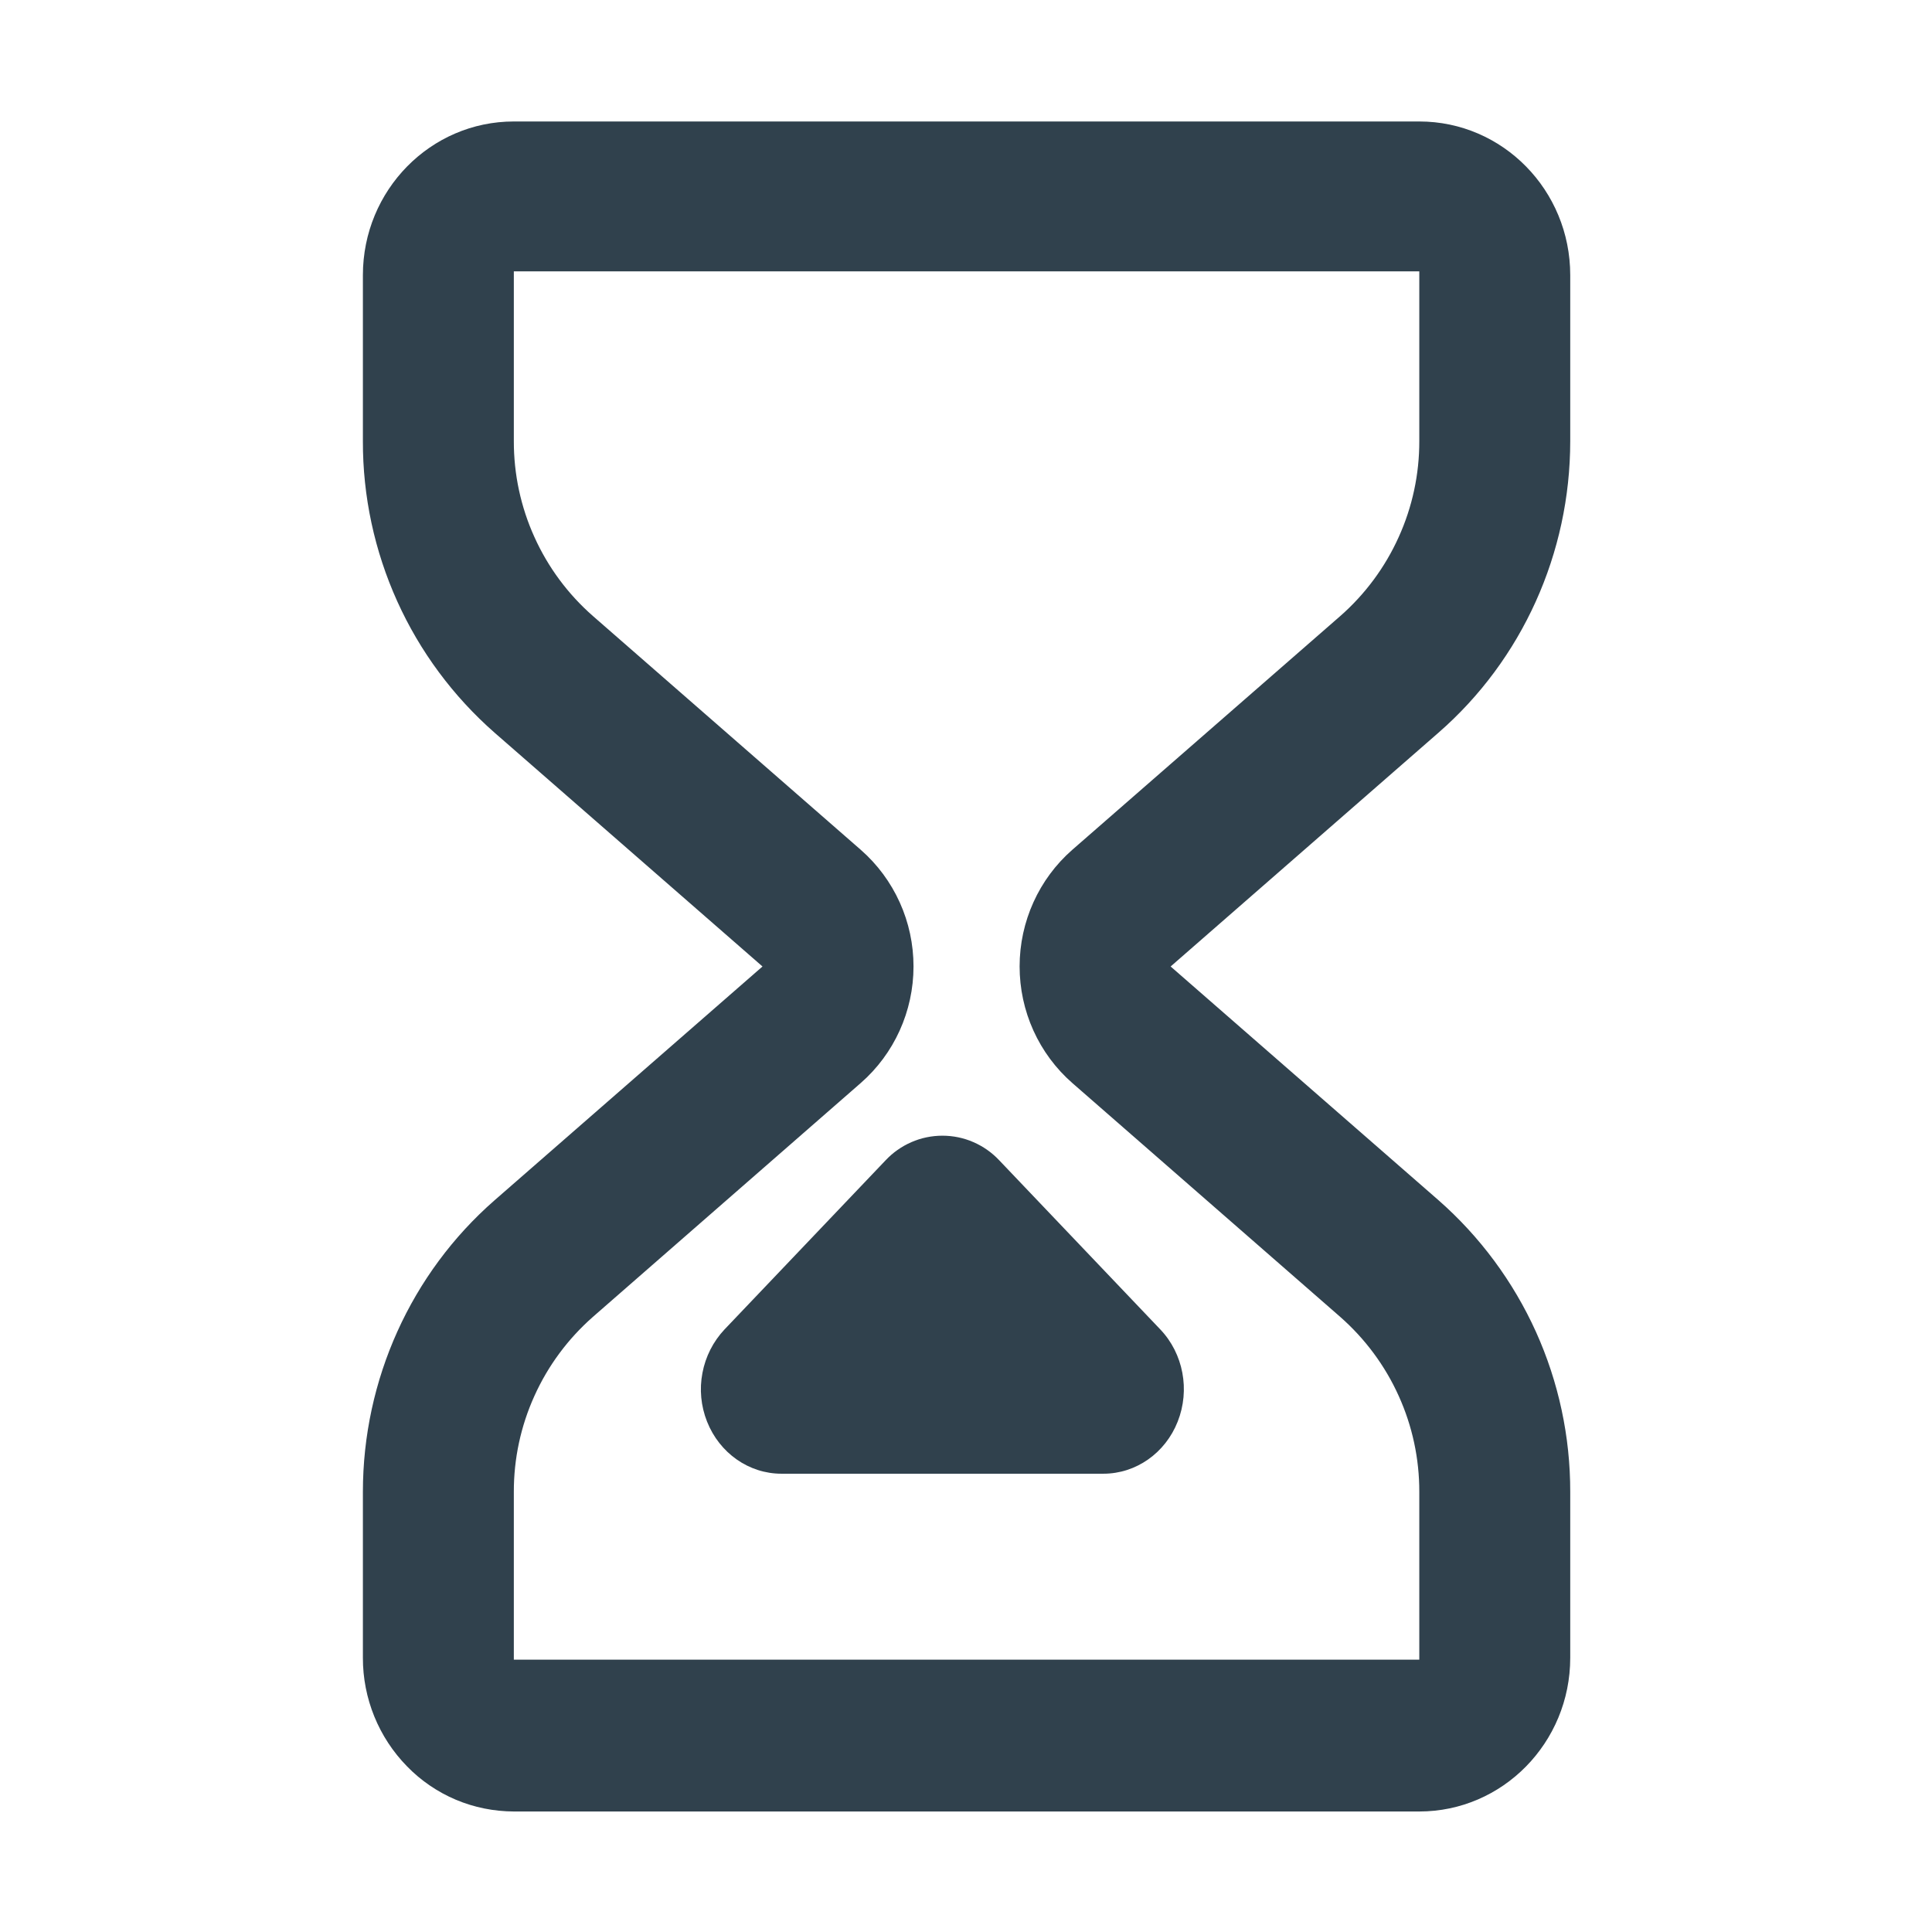
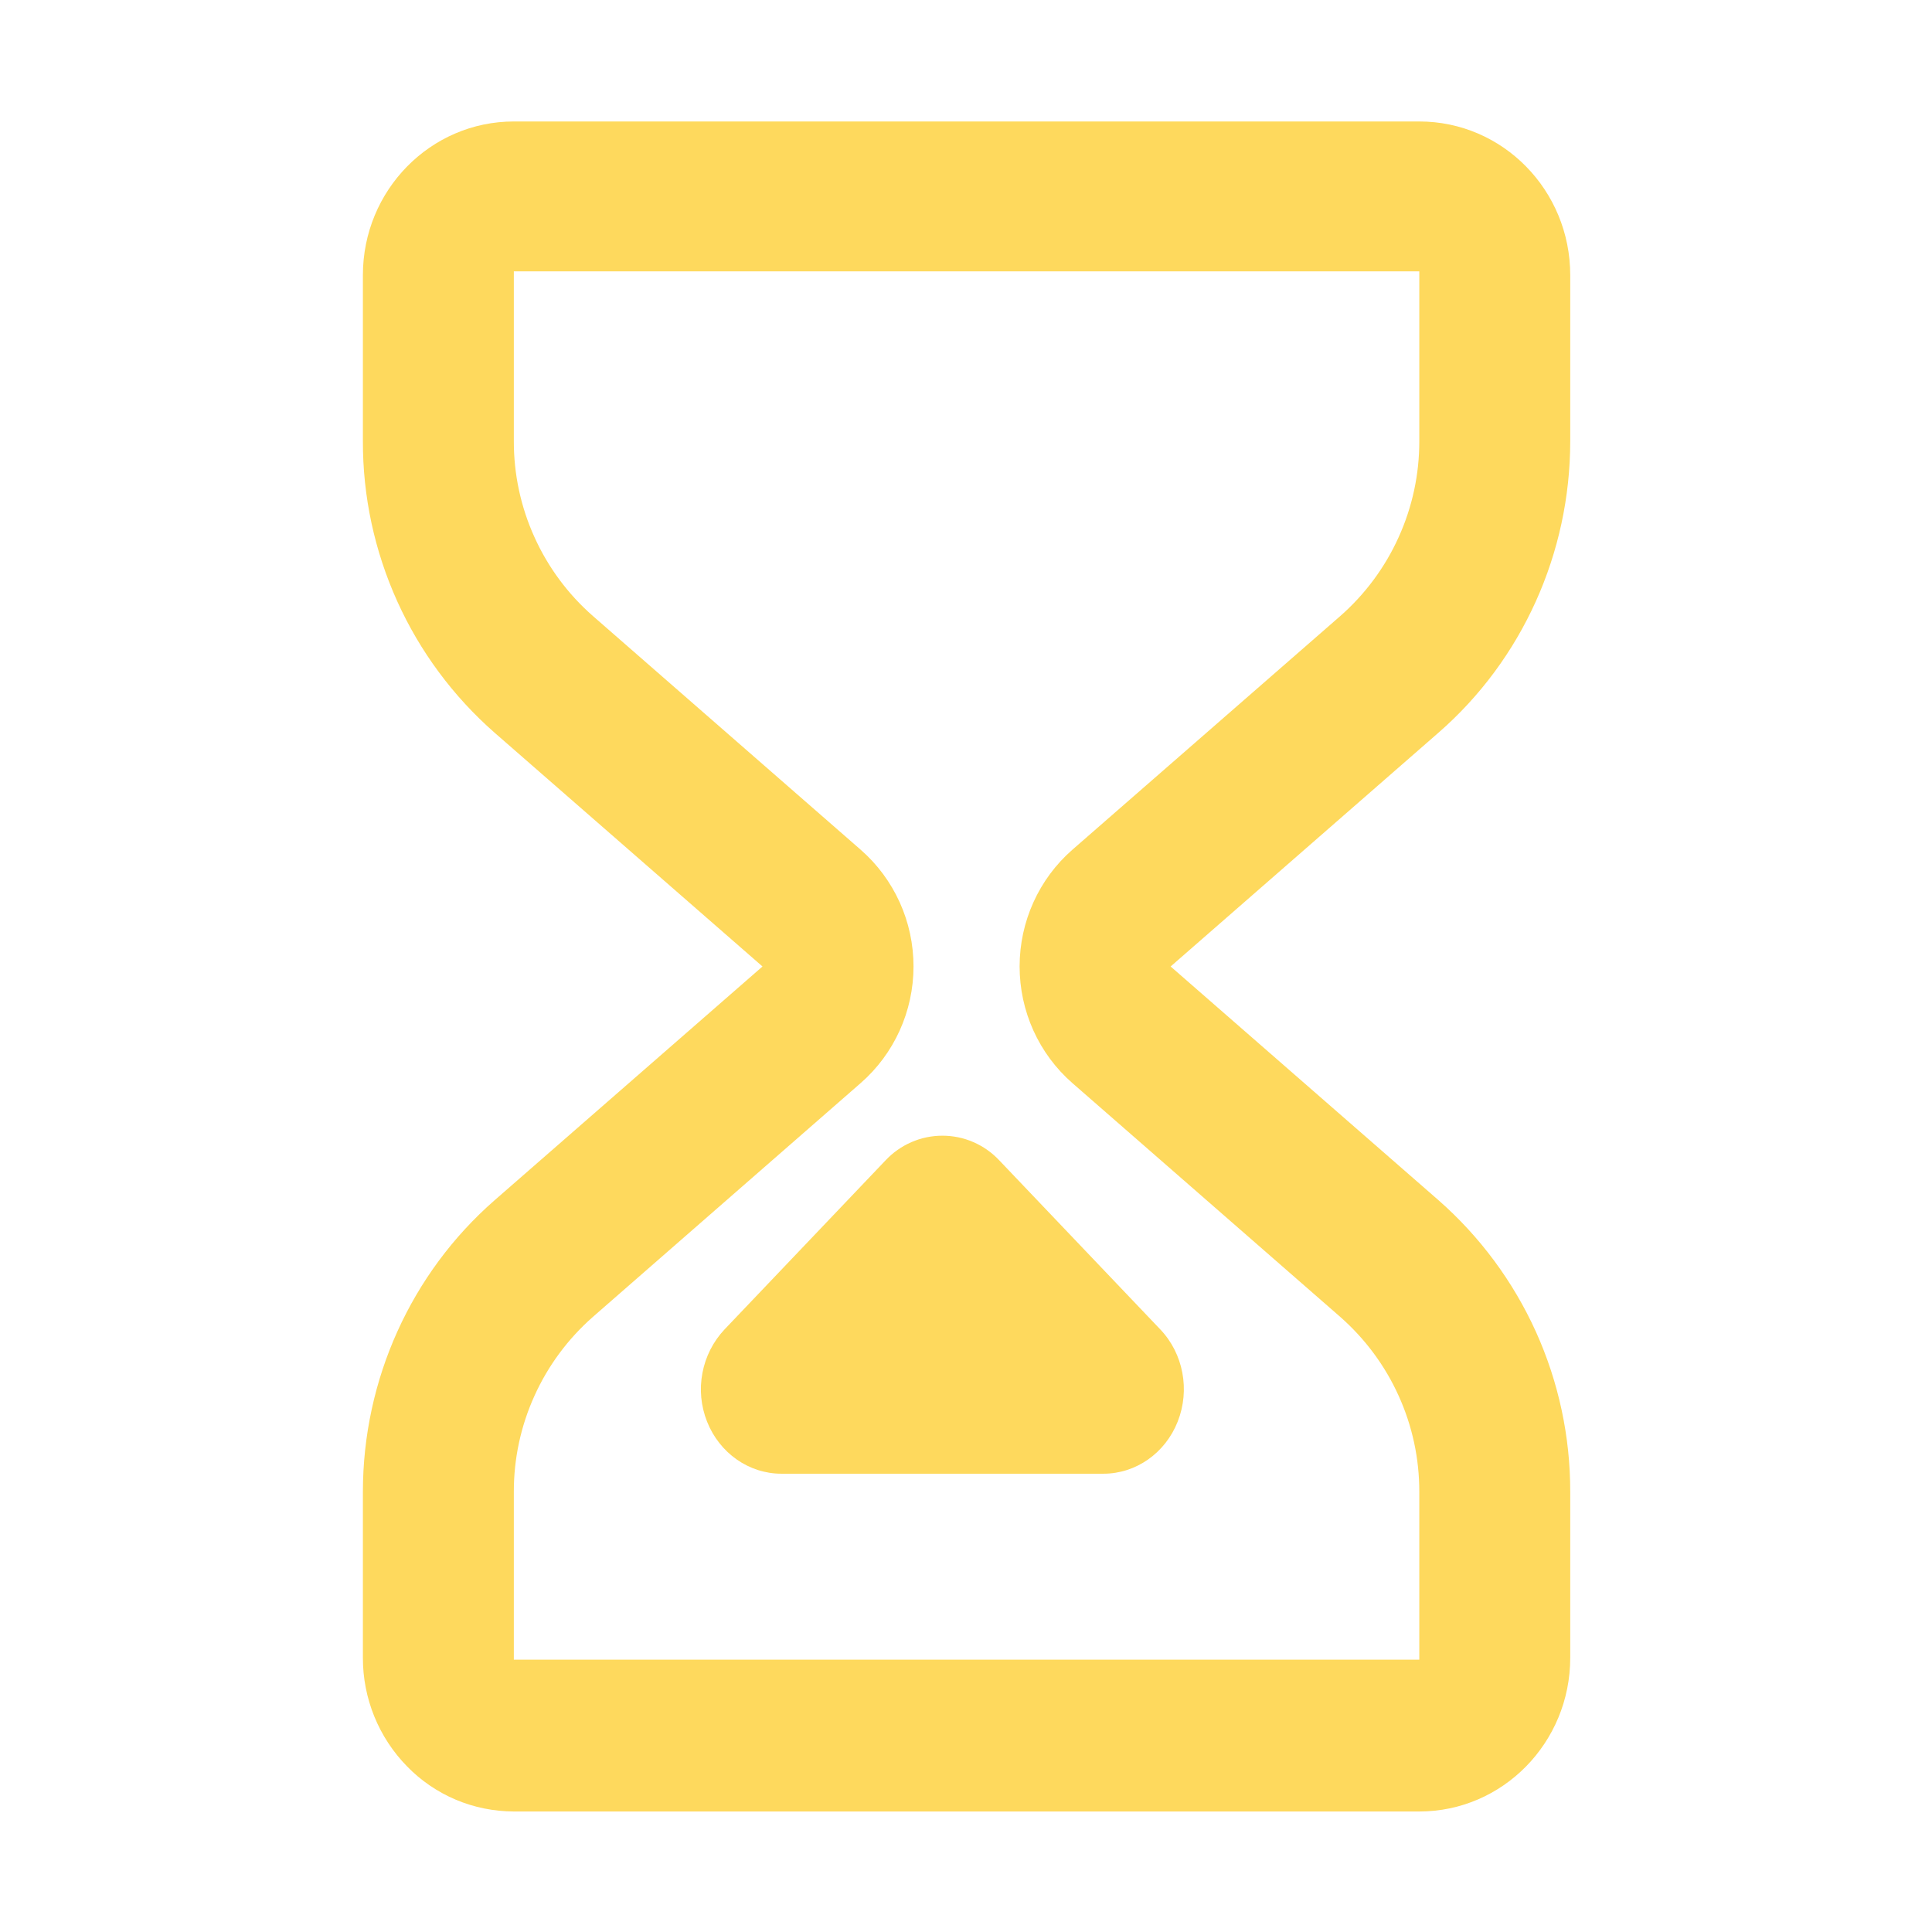
<svg xmlns="http://www.w3.org/2000/svg" width="24" height="24" viewBox="0 0 24 24" fill="none">
-   <path d="M4.508 3.418C4.508 2.363 5.348 1.509 6.383 1.509H17.631C18.667 1.509 19.506 2.363 19.506 3.418V5.479C19.506 6.872 18.909 8.196 17.869 9.102L14.542 12.006L17.869 14.909C18.385 15.362 18.797 15.919 19.08 16.544C19.362 17.169 19.507 17.847 19.506 18.532V20.594C19.506 21.648 18.666 22.503 17.631 22.503H6.383C6.136 22.502 5.891 22.453 5.663 22.357C5.436 22.261 5.229 22.12 5.057 21.943C4.704 21.583 4.507 21.098 4.508 20.594V18.533C4.508 17.14 5.106 15.817 6.144 14.91L9.472 12.006L6.144 9.102C5.629 8.65 5.216 8.093 4.934 7.468C4.652 6.843 4.506 6.165 4.508 5.479V3.418ZM17.631 3.371H6.383V5.479C6.382 5.89 6.469 6.297 6.639 6.672C6.808 7.047 7.056 7.381 7.365 7.652L10.692 10.556C10.899 10.737 11.064 10.96 11.177 11.21C11.29 11.46 11.348 11.731 11.348 12.005C11.348 12.562 11.108 13.091 10.692 13.454L7.365 16.359C7.056 16.631 6.808 16.965 6.639 17.34C6.469 17.715 6.382 18.122 6.383 18.533V20.617H17.631V18.533C17.632 18.122 17.545 17.715 17.375 17.34C17.206 16.965 16.958 16.631 16.649 16.359L13.321 13.454C13.115 13.274 12.95 13.051 12.837 12.801C12.724 12.551 12.666 12.28 12.666 12.005C12.666 11.448 12.906 10.919 13.321 10.556L16.649 7.653C16.958 7.382 17.206 7.047 17.375 6.672C17.545 6.297 17.632 5.89 17.631 5.479V3.371H17.631Z" fill="#30414D" />
-   <path d="M11 14.415C11.091 14.318 11.2 14.241 11.322 14.188C11.443 14.135 11.575 14.108 11.707 14.108C11.84 14.108 11.971 14.135 12.092 14.188C12.214 14.241 12.323 14.318 12.414 14.415L14.414 16.515C14.7 16.815 14.785 17.267 14.63 17.659C14.476 18.051 14.111 18.307 13.707 18.307H9.707C9.303 18.307 8.938 18.051 8.783 17.659C8.707 17.467 8.687 17.258 8.726 17.055C8.764 16.853 8.859 16.665 9 16.515L11 14.415Z" fill="#30414D" />
+   <path d="M4.508 3.418C4.508 2.363 5.348 1.509 6.383 1.509H17.631C18.667 1.509 19.506 2.363 19.506 3.418V5.479C19.506 6.872 18.909 8.196 17.869 9.102L14.542 12.006L17.869 14.909C18.385 15.362 18.797 15.919 19.08 16.544C19.362 17.169 19.507 17.847 19.506 18.532V20.594C19.506 21.648 18.666 22.503 17.631 22.503H6.383C6.136 22.502 5.891 22.453 5.663 22.357C5.436 22.261 5.229 22.12 5.057 21.943C4.704 21.583 4.507 21.098 4.508 20.594V18.533C4.508 17.14 5.106 15.817 6.144 14.91L9.472 12.006L6.144 9.102C5.629 8.65 5.216 8.093 4.934 7.468C4.652 6.843 4.506 6.165 4.508 5.479V3.418ZM17.631 3.371H6.383V5.479C6.382 5.89 6.469 6.297 6.639 6.672C6.808 7.047 7.056 7.381 7.365 7.652L10.692 10.556C10.899 10.737 11.064 10.96 11.177 11.21C11.29 11.46 11.348 11.731 11.348 12.005C11.348 12.562 11.108 13.091 10.692 13.454L7.365 16.359C7.056 16.631 6.808 16.965 6.639 17.34C6.469 17.715 6.382 18.122 6.383 18.533V20.617H17.631V18.533C17.632 18.122 17.545 17.715 17.375 17.34C17.206 16.965 16.958 16.631 16.649 16.359L13.321 13.454C13.115 13.274 12.95 13.051 12.837 12.801C12.724 12.551 12.666 12.28 12.666 12.005C12.666 11.448 12.906 10.919 13.321 10.556L16.649 7.653C16.958 7.382 17.206 7.047 17.375 6.672C17.545 6.297 17.632 5.89 17.631 5.479V3.371H17.631Z" fill="#FED95D" />
+   <path d="M11 14.415C11.091 14.318 11.2 14.241 11.322 14.188C11.443 14.135 11.575 14.108 11.707 14.108C11.84 14.108 11.971 14.135 12.092 14.188C12.214 14.241 12.323 14.318 12.414 14.415L14.414 16.515C14.7 16.815 14.785 17.267 14.63 17.659C14.476 18.051 14.111 18.307 13.707 18.307H9.707C9.303 18.307 8.938 18.051 8.783 17.659C8.707 17.467 8.687 17.258 8.726 17.055C8.764 16.853 8.859 16.665 9 16.515L11 14.415Z" fill="#FED95D" />
</svg>
